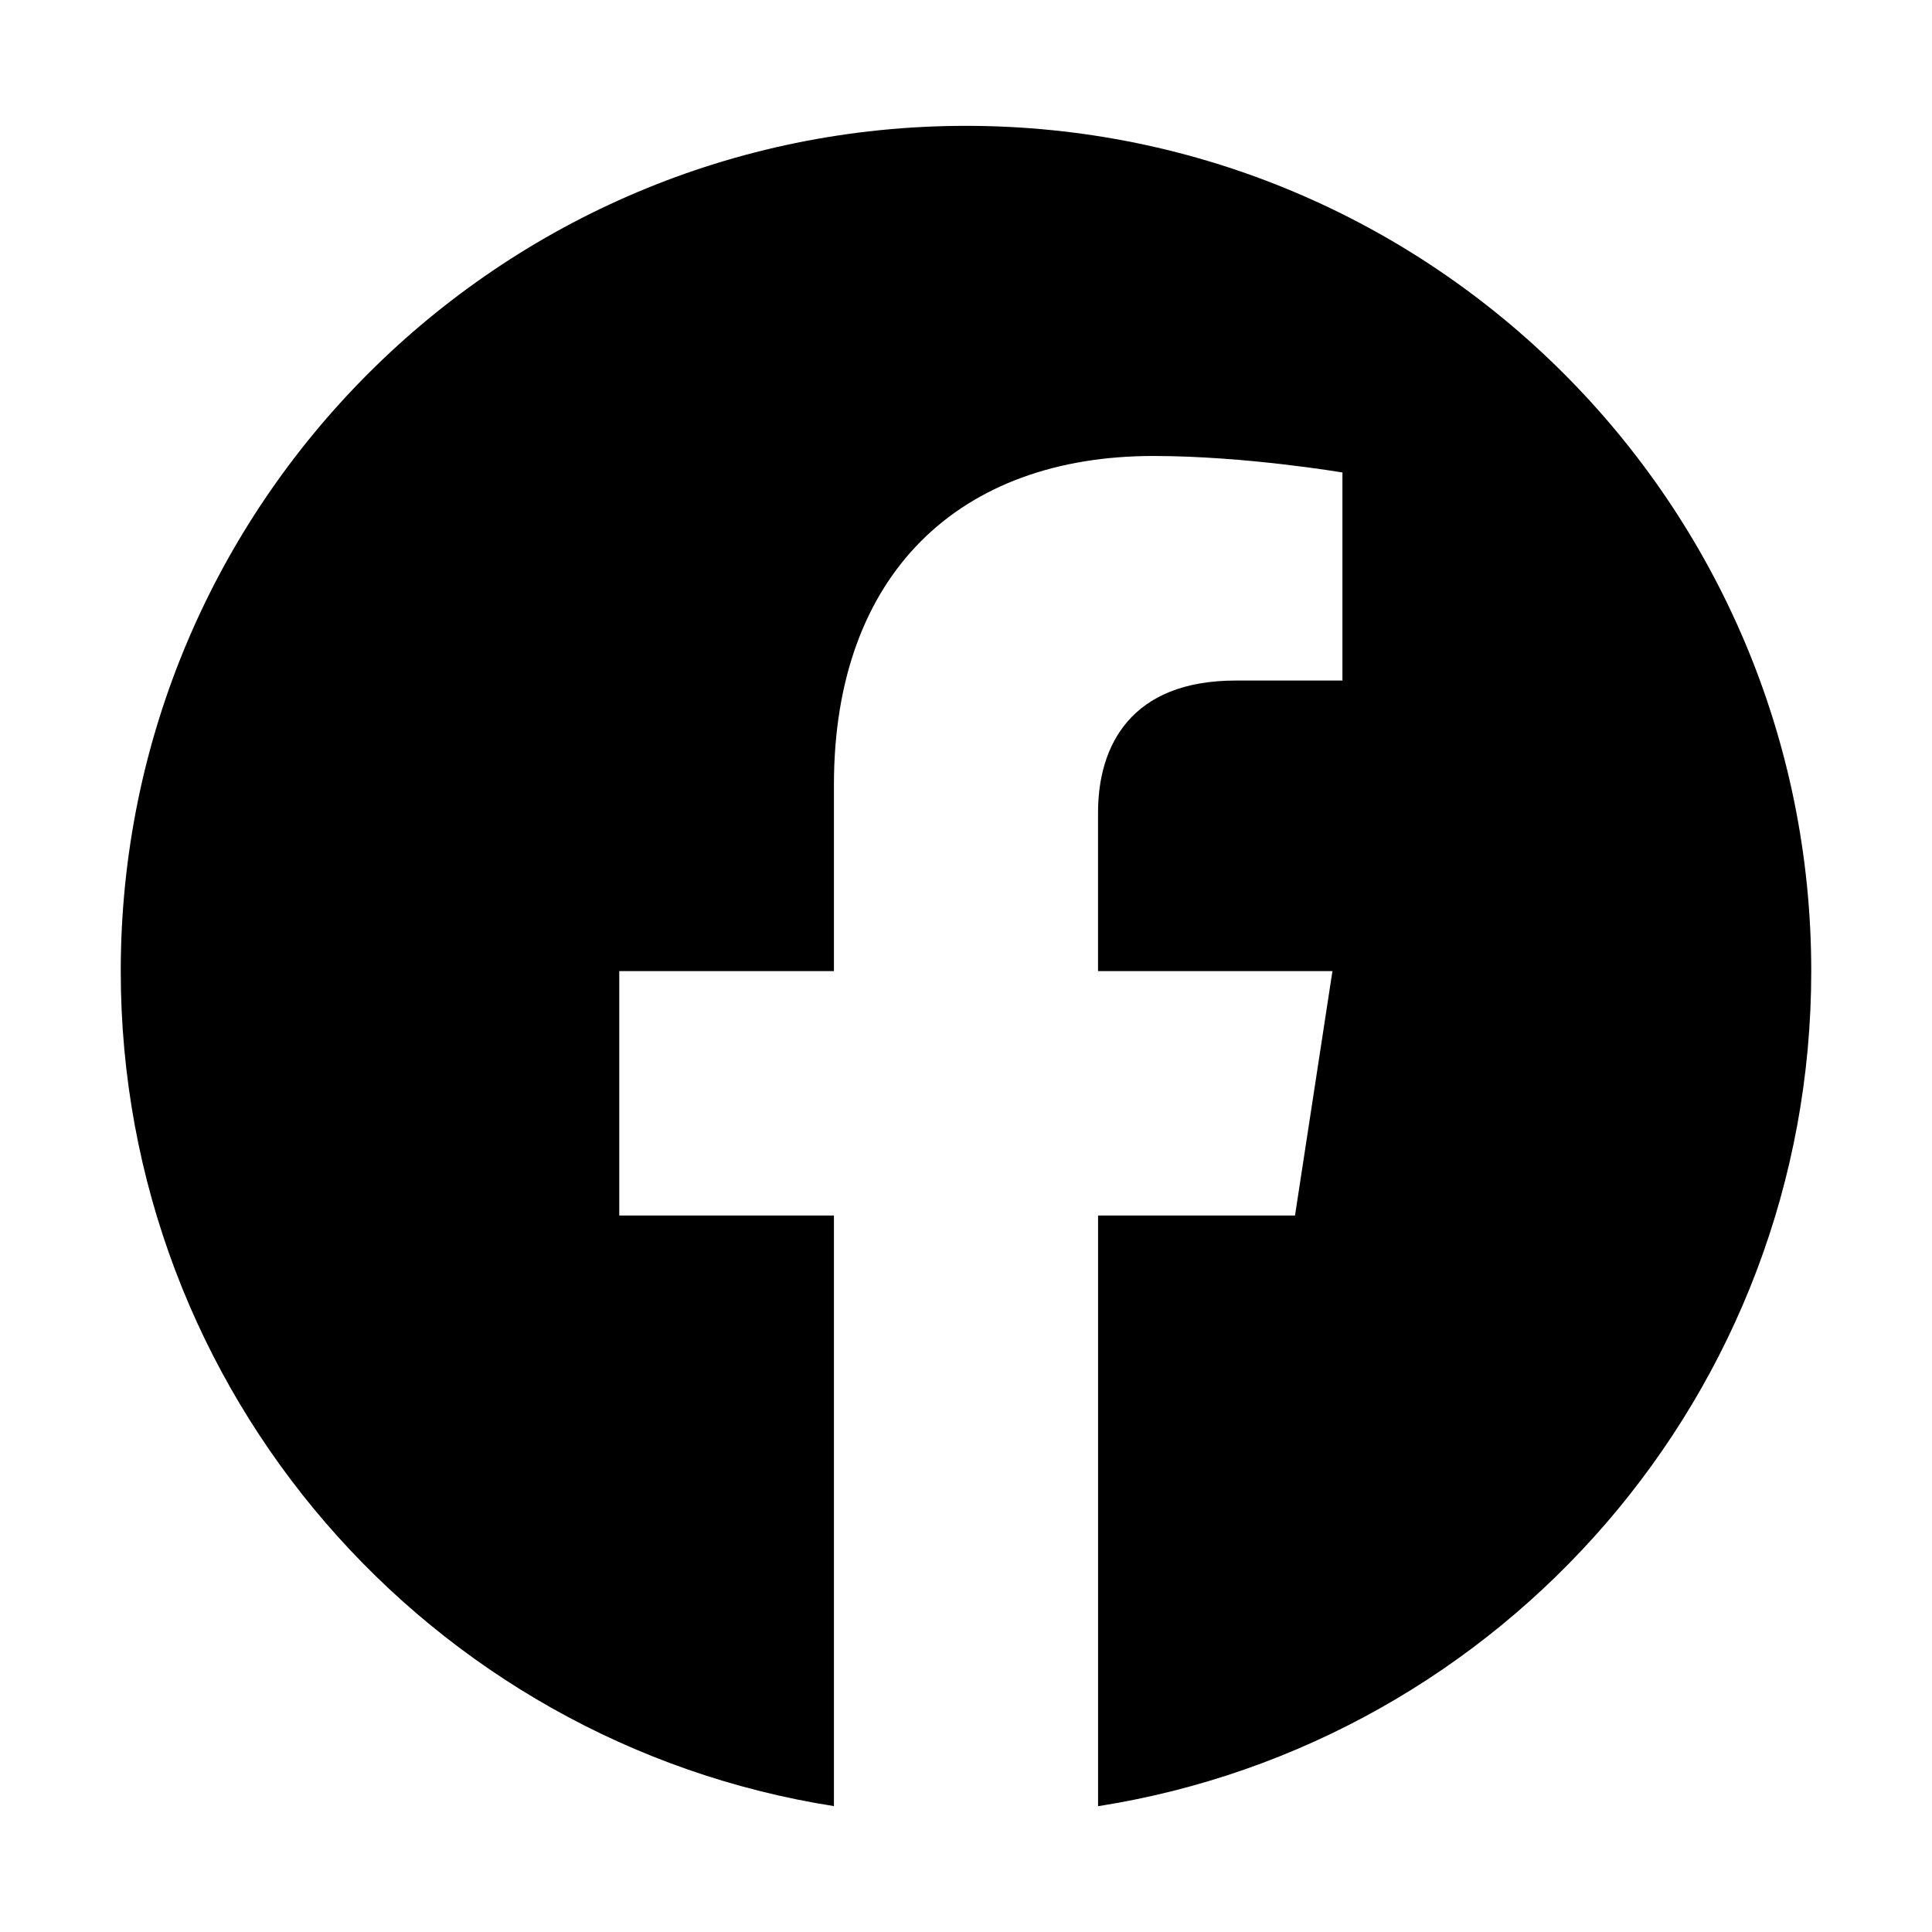
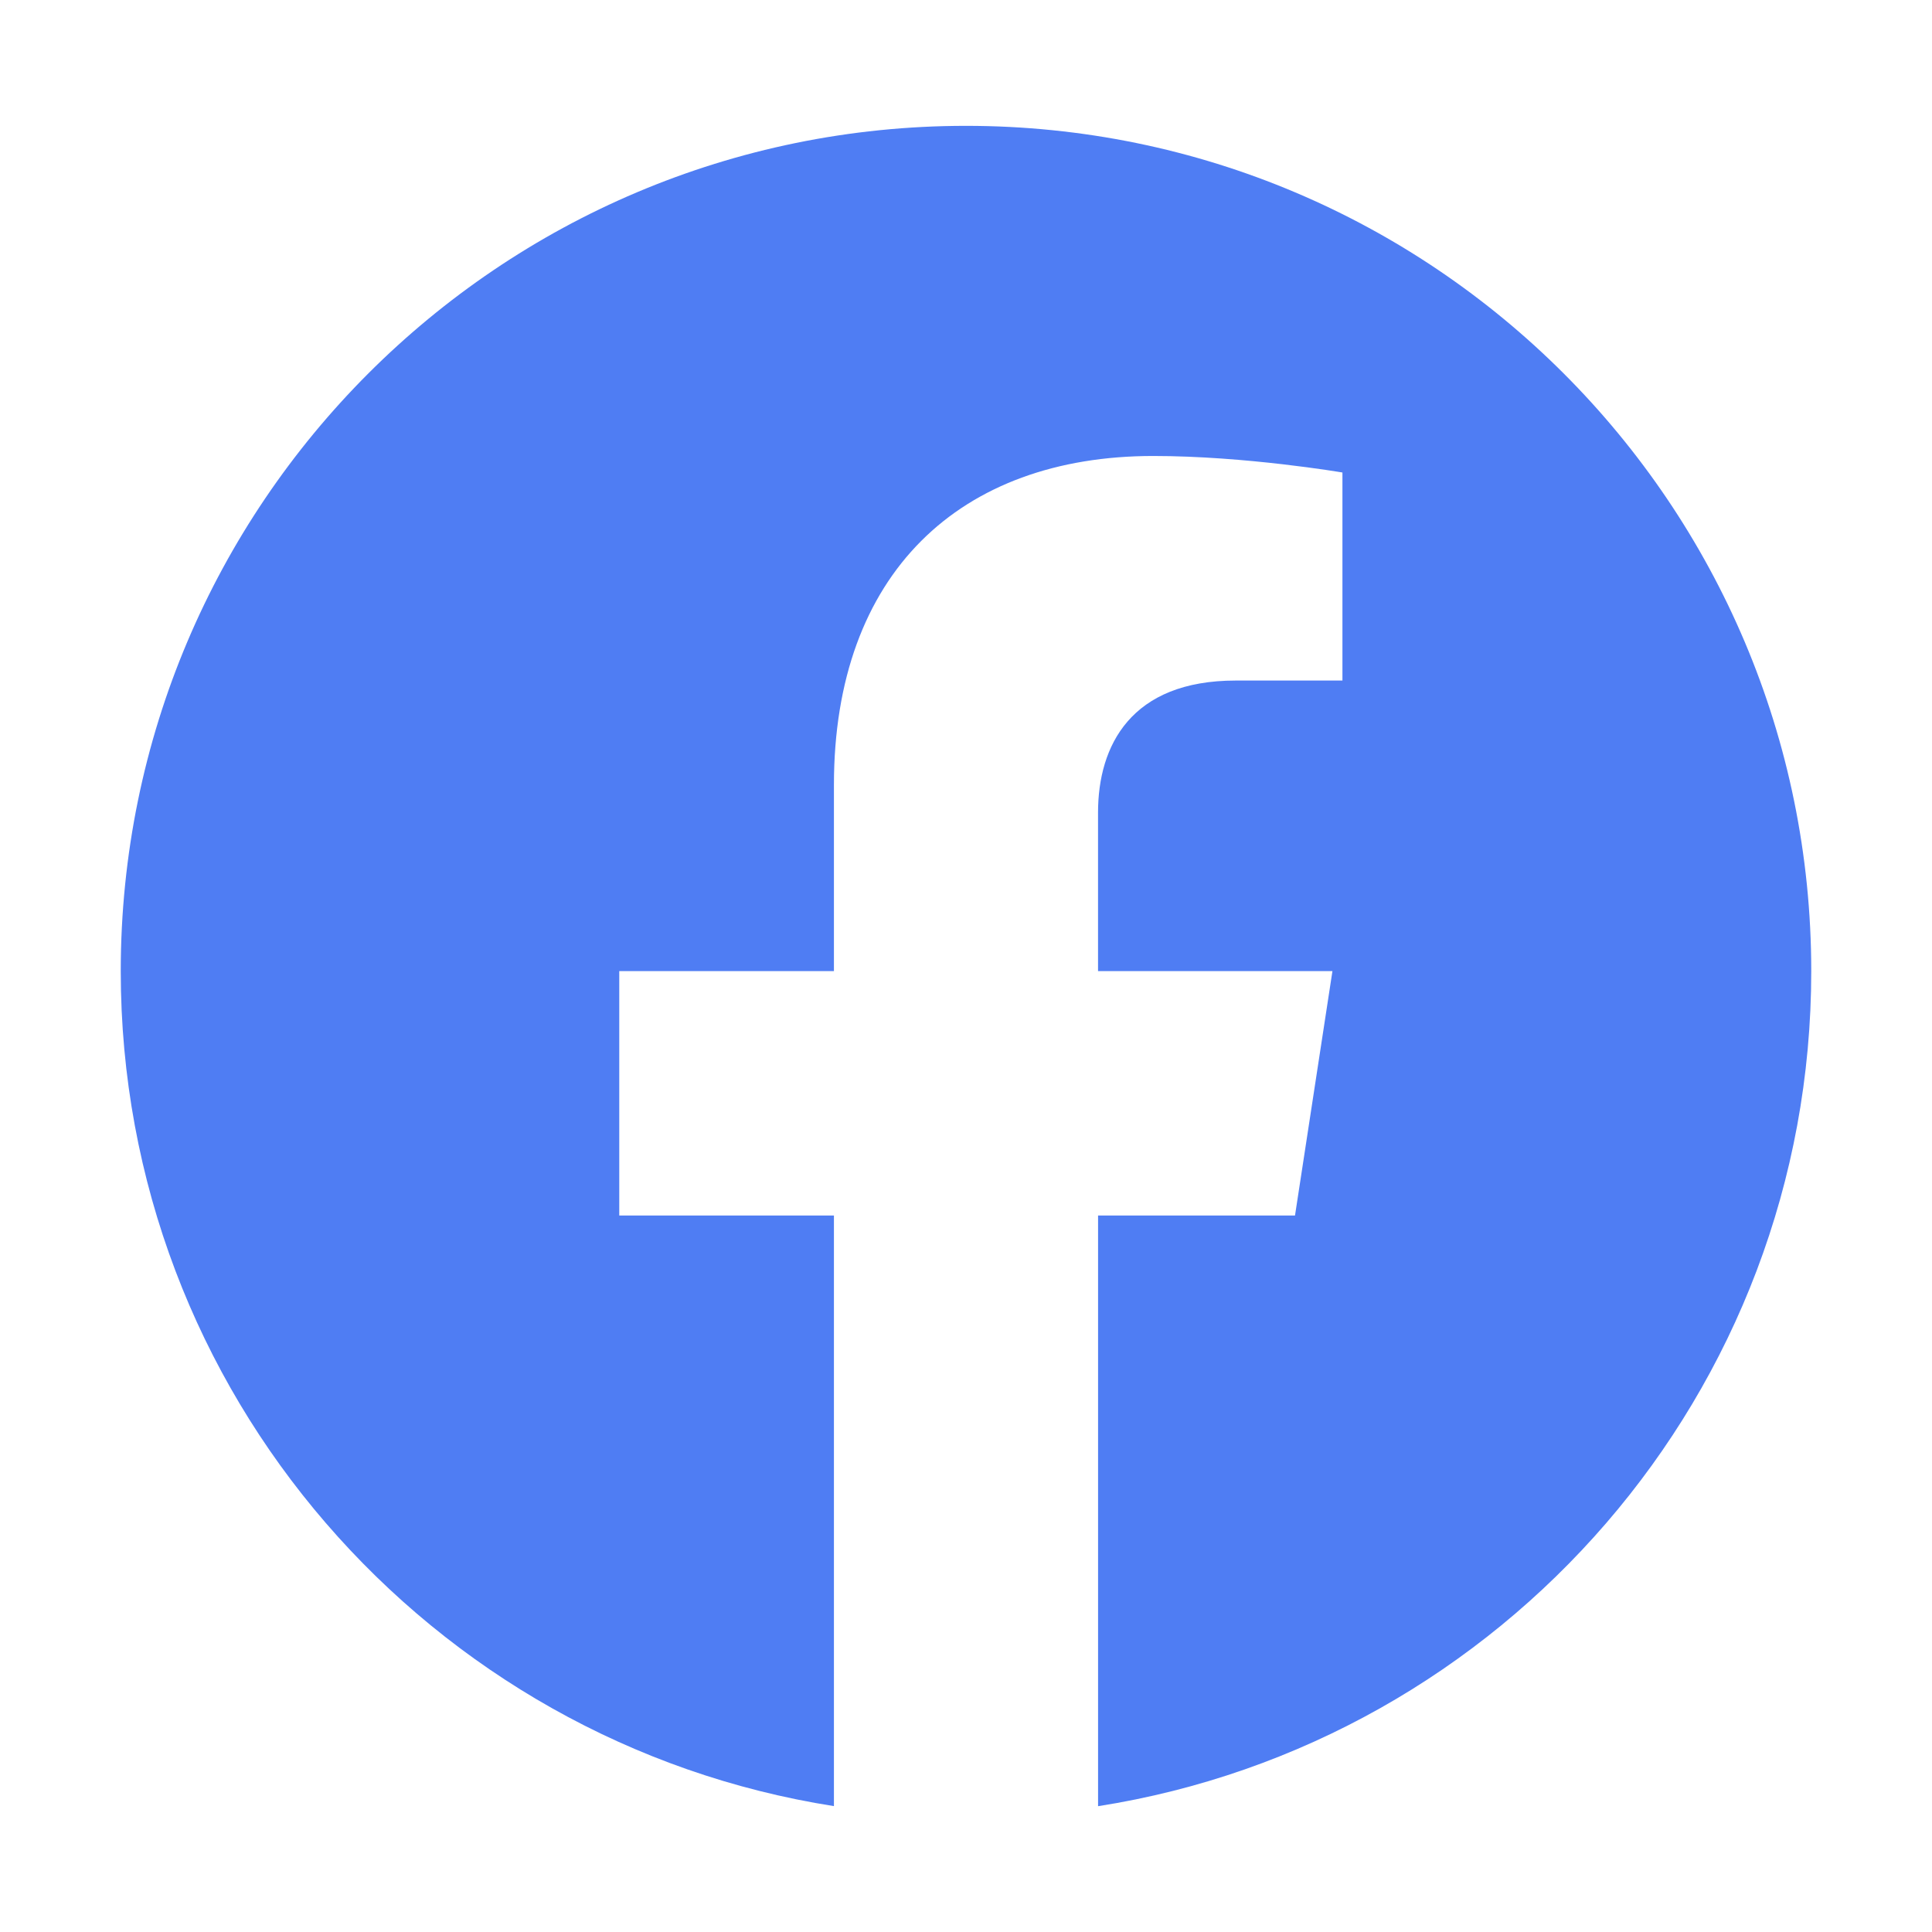
- <svg xmlns="http://www.w3.org/2000/svg" class="ionicon" viewBox="0 0 512 512">
+ <svg xmlns="http://www.w3.org/2000/svg" class="ionicon" viewBox="0 0 512 512" fill="#4f7df3">
  <path d="M480 257.35c0-123.7-100.3-224-224-224s-224 100.3-224 224c0 111.8 81.9 204.47 189 221.29V322.12h-56.89v-64.77H221V208c0-56.13 33.45-87.16 84.61-87.16 24.51 0 50.15 4.38 50.15 4.38v55.13H327.5c-27.81 0-36.51 17.26-36.51 35v42h62.12l-9.92 64.77H291v156.54c107.1-16.81 189-109.48 189-221.31z" fill-rule="evenodd" />
</svg>
